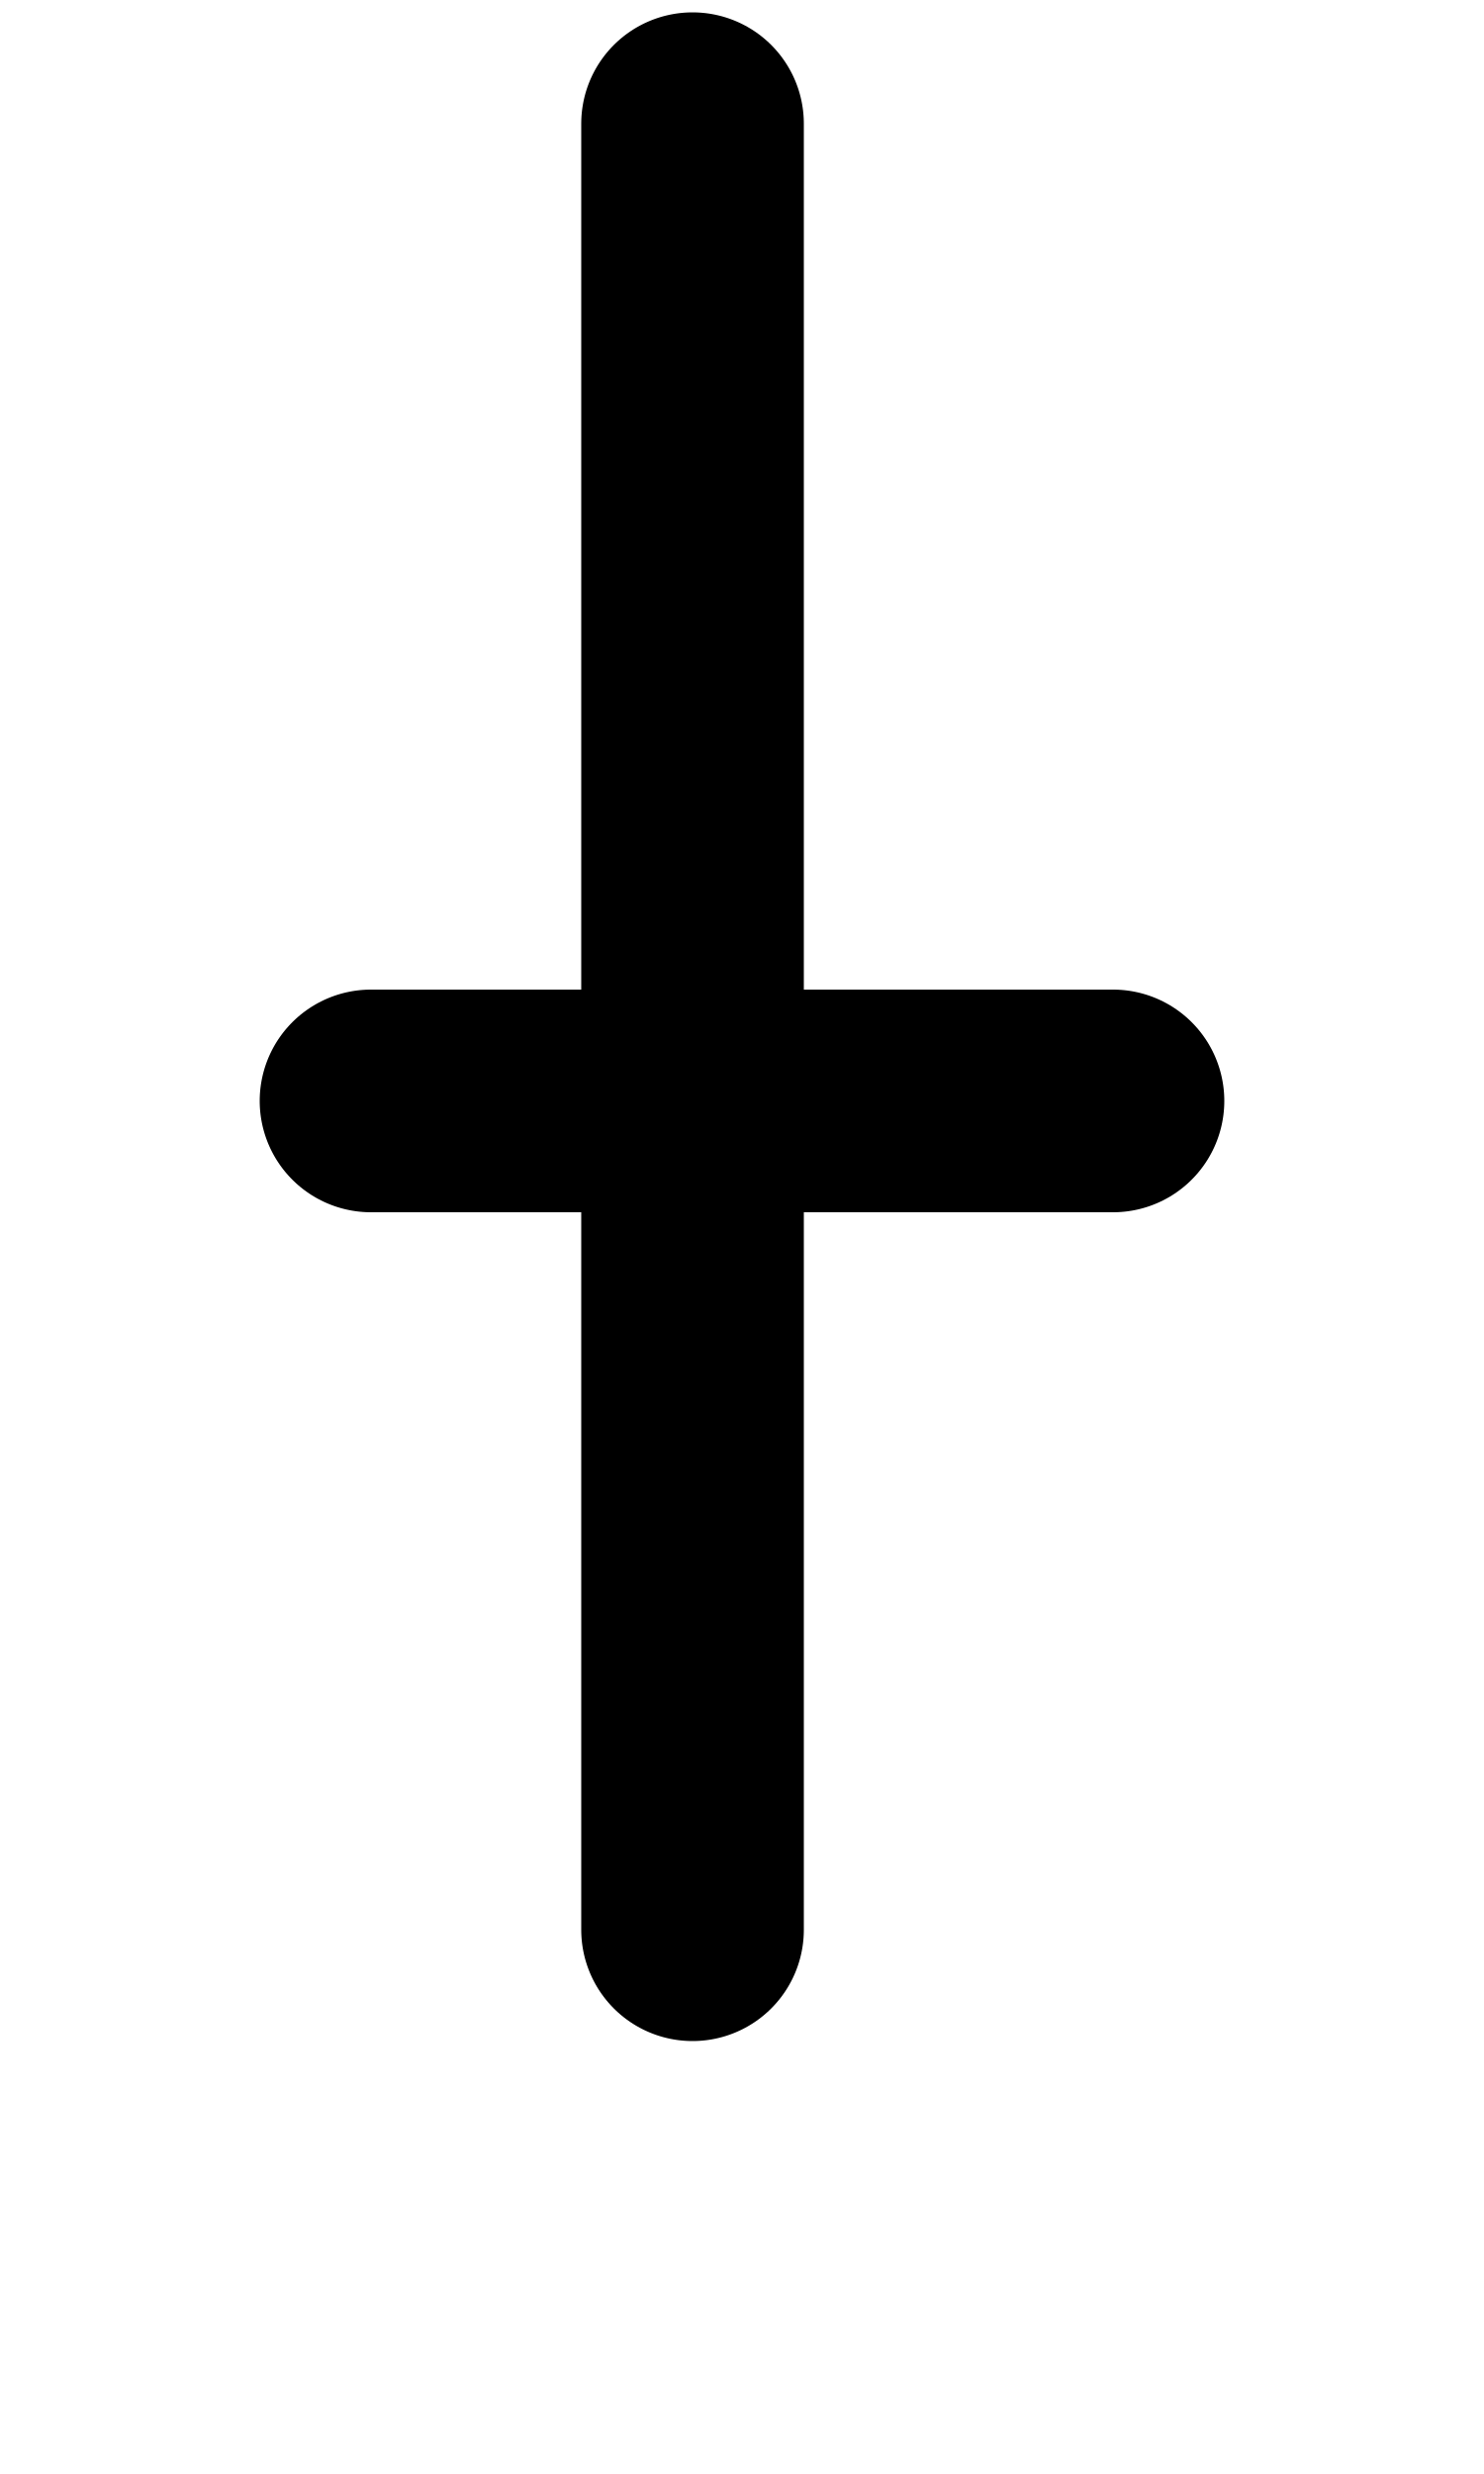
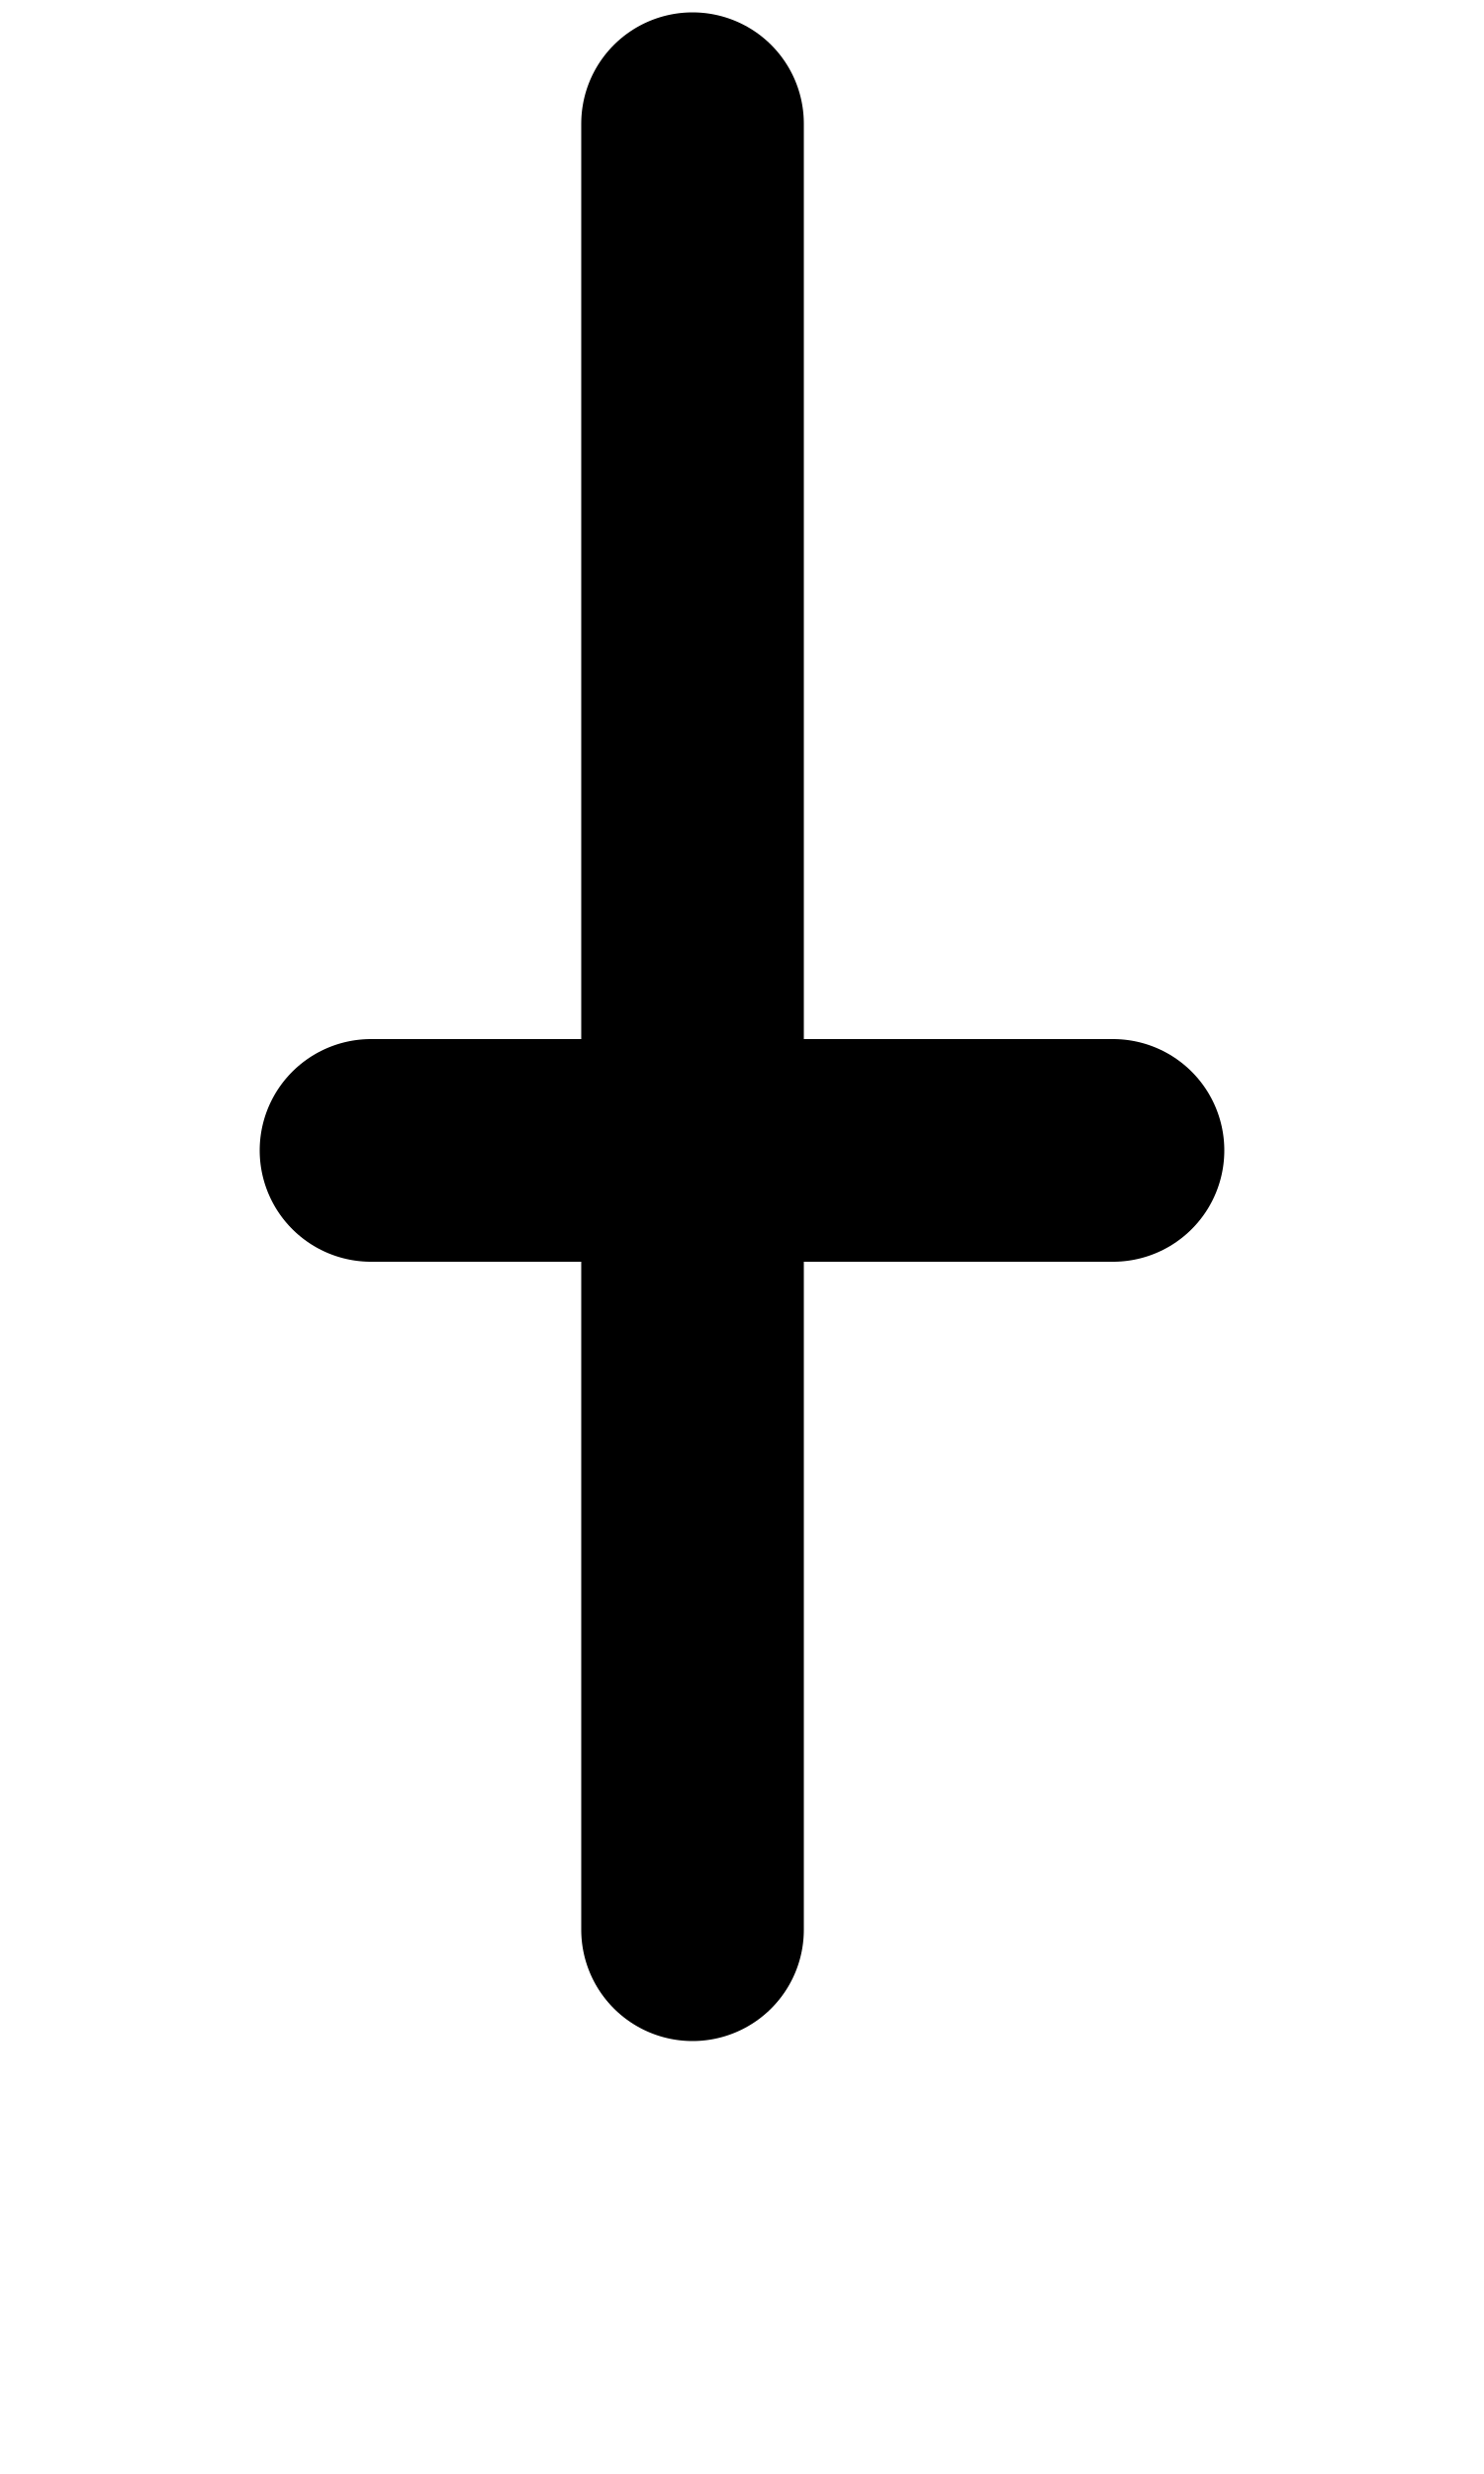
<svg xmlns="http://www.w3.org/2000/svg" viewBox="0 0 600.000 1000">
-   <path d="M 235.014 781.104 L 235.054 782.208 L 235.122 783.310 L 235.217 784.411 L 235.338 785.508 L 235.487 786.603 L 235.663 787.693 L 235.865 788.779 L 236.093 789.860 L 236.349 790.934 L 236.630 792.002 L 236.938 793.063 L 237.271 794.116 L 237.631 795.160 L 238.015 796.195 L 238.425 797.221 L 238.861 798.236 L 239.320 799.240 L 239.805 800.233 L 240.314 801.213 L 240.846 802.180 L 241.402 803.135 L 241.982 804.075 L 242.584 805.001 L 243.209 805.911 L 243.856 806.806 L 244.524 807.685 L 245.215 808.548 L 245.926 809.393 L 246.657 810.220 L 247.409 811.029 L 248.180 811.820 L 248.971 812.591 L 249.780 813.343 L 250.607 814.074 L 251.452 814.785 L 252.315 815.476 L 253.194 816.144 L 254.089 816.791 L 254.999 817.416 L 255.925 818.018 L 256.865 818.598 L 257.820 819.154 L 258.787 819.686 L 259.767 820.195 L 260.760 820.680 L 261.764 821.139 L 262.779 821.575 L 263.805 821.985 L 264.840 822.369 L 265.884 822.729 L 266.937 823.062 L 267.998 823.370 L 269.066 823.651 L 270.140 823.907 L 271.221 824.135 L 272.307 824.337 L 273.397 824.513 L 274.492 824.662 L 275.589 824.783 L 276.690 824.878 L 277.792 824.946 L 278.896 824.986 L 280.000 825.000 L 281.104 824.986 L 282.208 824.946 L 283.310 824.878 L 284.411 824.783 L 285.508 824.662 L 286.603 824.513 L 287.693 824.337 L 288.779 824.135 L 289.860 823.907 L 290.934 823.651 L 292.002 823.370 L 293.063 823.062 L 294.116 822.729 L 295.160 822.369 L 296.195 821.985 L 297.221 821.575 L 298.236 821.139 L 299.240 820.680 L 300.233 820.195 L 301.213 819.686 L 302.180 819.154 L 303.135 818.598 L 304.075 818.018 L 305.001 817.416 L 305.911 816.791 L 306.806 816.144 L 307.685 815.476 L 308.548 814.785 L 309.393 814.074 L 310.220 813.343 L 311.029 812.591 L 311.820 811.820 L 312.591 811.029 L 313.343 810.220 L 314.074 809.393 L 314.785 808.548 L 315.476 807.685 L 316.144 806.806 L 316.791 805.911 L 317.416 805.001 L 318.018 804.075 L 318.598 803.135 L 319.154 802.180 L 319.686 801.213 L 320.195 800.233 L 320.680 799.240 L 321.139 798.236 L 321.575 797.221 L 321.985 796.195 L 322.369 795.160 L 322.729 794.116 L 323.062 793.063 L 323.370 792.002 L 323.651 790.934 L 323.907 789.860 L 324.135 788.779 L 324.337 787.693 L 324.513 786.603 L 324.662 785.508 L 324.783 784.411 L 324.878 783.310 L 324.946 782.208 L 324.986 781.104 L 325.000 780.000 L 325.000 490.000 L 450.000 490.000 L 451.104 489.986 L 452.208 489.946 L 453.310 489.878 L 454.411 489.783 L 455.508 489.662 L 456.603 489.513 L 457.693 489.337 L 458.779 489.135 L 459.860 488.907 L 460.934 488.651 L 462.002 488.370 L 463.063 488.062 L 464.116 487.729 L 465.160 487.369 L 466.195 486.985 L 467.221 486.575 L 468.236 486.139 L 469.240 485.680 L 470.233 485.195 L 471.213 484.686 L 472.180 484.154 L 473.135 483.598 L 474.075 483.018 L 475.001 482.416 L 475.911 481.791 L 476.806 481.144 L 477.685 480.476 L 478.548 479.785 L 479.393 479.074 L 480.220 478.343 L 481.029 477.591 L 481.820 476.820 L 482.591 476.029 L 483.343 475.220 L 484.074 474.393 L 484.785 473.548 L 485.476 472.685 L 486.144 471.806 L 486.791 470.911 L 487.416 470.001 L 488.018 469.075 L 488.598 468.135 L 489.154 467.180 L 489.686 466.213 L 490.195 465.233 L 490.680 464.240 L 491.139 463.236 L 491.575 462.221 L 491.985 461.195 L 492.369 460.160 L 492.729 459.116 L 493.062 458.063 L 493.370 457.002 L 493.651 455.934 L 493.907 454.860 L 494.135 453.779 L 494.337 452.693 L 494.513 451.603 L 494.662 450.508 L 494.783 449.411 L 494.878 448.310 L 494.946 447.208 L 494.986 446.104 L 495.000 445.000 L 494.986 443.896 L 494.946 442.792 L 494.878 441.690 L 494.783 440.589 L 494.662 439.492 L 494.513 438.397 L 494.337 437.307 L 494.135 436.221 L 493.907 435.140 L 493.651 434.066 L 493.370 432.998 L 493.062 431.937 L 492.729 430.884 L 492.369 429.840 L 491.985 428.805 L 491.575 427.779 L 491.139 426.764 L 490.680 425.760 L 490.195 424.767 L 489.686 423.787 L 489.154 422.820 L 488.598 421.865 L 488.018 420.925 L 487.416 419.999 L 486.791 419.089 L 486.144 418.194 L 485.476 417.315 L 484.785 416.452 L 484.074 415.607 L 483.343 414.780 L 482.591 413.971 L 481.820 413.180 L 481.029 412.409 L 480.220 411.657 L 479.393 410.926 L 478.548 410.215 L 477.685 409.524 L 476.806 408.856 L 475.911 408.209 L 475.001 407.584 L 474.075 406.982 L 473.135 406.402 L 472.180 405.846 L 471.213 405.314 L 470.233 404.805 L 469.240 404.320 L 468.236 403.861 L 467.221 403.425 L 466.195 403.015 L 465.160 402.631 L 464.116 402.271 L 463.063 401.938 L 462.002 401.630 L 460.934 401.349 L 459.860 401.093 L 458.779 400.865 L 457.693 400.663 L 456.603 400.487 L 455.508 400.338 L 454.411 400.217 L 453.310 400.122 L 452.208 400.054 L 451.104 400.014 L 450.000 400.000 L 325.000 400.000 L 325.000 50.000 L 324.986 48.896 L 324.946 47.792 L 324.878 46.690 L 324.783 45.589 L 324.662 44.492 L 324.513 43.397 L 324.337 42.307 L 324.135 41.221 L 323.907 40.140 L 323.651 39.066 L 323.370 37.998 L 323.062 36.937 L 322.729 35.884 L 322.369 34.840 L 321.985 33.805 L 321.575 32.779 L 321.139 31.764 L 320.680 30.760 L 320.195 29.767 L 319.686 28.787 L 319.154 27.820 L 318.598 26.865 L 318.018 25.925 L 317.416 24.999 L 316.791 24.089 L 316.144 23.194 L 315.476 22.315 L 314.785 21.452 L 314.074 20.607 L 313.343 19.780 L 312.591 18.971 L 311.820 18.180 L 311.029 17.409 L 310.220 16.657 L 309.393 15.926 L 308.548 15.215 L 307.685 14.524 L 306.806 13.856 L 305.911 13.209 L 305.001 12.584 L 304.075 11.982 L 303.135 11.402 L 302.180 10.846 L 301.213 10.314 L 300.233 9.805 L 299.240 9.320 L 298.236 8.861 L 297.221 8.425 L 296.195 8.015 L 295.160 7.631 L 294.116 7.271 L 293.063 6.938 L 292.002 6.630 L 290.934 6.349 L 289.860 6.093 L 288.779 5.865 L 287.693 5.663 L 286.603 5.487 L 285.508 5.338 L 284.411 5.217 L 283.310 5.122 L 282.208 5.054 L 281.104 5.014 L 280.000 5.000 L 278.896 5.014 L 277.792 5.054 L 276.690 5.122 L 275.589 5.217 L 274.492 5.338 L 273.397 5.487 L 272.307 5.663 L 271.221 5.865 L 270.140 6.093 L 269.066 6.349 L 267.998 6.630 L 266.937 6.938 L 265.884 7.271 L 264.840 7.631 L 263.805 8.015 L 262.779 8.425 L 261.764 8.861 L 260.760 9.320 L 259.767 9.805 L 258.787 10.314 L 257.820 10.846 L 256.865 11.402 L 255.925 11.982 L 254.999 12.584 L 254.089 13.209 L 253.194 13.856 L 252.315 14.524 L 251.452 15.215 L 250.607 15.926 L 249.780 16.657 L 248.971 17.409 L 248.180 18.180 L 247.409 18.971 L 246.657 19.780 L 245.926 20.607 L 245.215 21.452 L 244.524 22.315 L 243.856 23.194 L 243.209 24.089 L 242.584 24.999 L 241.982 25.925 L 241.402 26.865 L 240.846 27.820 L 240.314 28.787 L 239.805 29.767 L 239.320 30.760 L 238.861 31.764 L 238.425 32.779 L 238.015 33.805 L 237.631 34.840 L 237.271 35.884 L 236.938 36.937 L 236.630 37.998 L 236.349 39.066 L 236.093 40.140 L 235.865 41.221 L 235.663 42.307 L 235.487 43.397 L 235.338 44.492 L 235.217 45.589 L 235.122 46.690 L 235.054 47.792 L 235.014 48.896 L 235.000 50.000 L 235.000 400.000 L 150.000 400.000 L 148.896 400.014 L 147.792 400.054 L 146.690 400.122 L 145.589 400.217 L 144.492 400.338 L 143.397 400.487 L 142.307 400.663 L 141.221 400.865 L 140.140 401.093 L 139.066 401.349 L 137.998 401.630 L 136.937 401.938 L 135.884 402.271 L 134.840 402.631 L 133.805 403.015 L 132.779 403.425 L 131.764 403.861 L 130.760 404.320 L 129.767 404.805 L 128.787 405.314 L 127.820 405.846 L 126.865 406.402 L 125.925 406.982 L 124.999 407.584 L 124.089 408.209 L 123.194 408.856 L 122.315 409.524 L 121.452 410.215 L 120.607 410.926 L 119.780 411.657 L 118.971 412.409 L 118.180 413.180 L 117.409 413.971 L 116.657 414.780 L 115.926 415.607 L 115.215 416.452 L 114.524 417.315 L 113.856 418.194 L 113.209 419.089 L 112.584 419.999 L 111.982 420.925 L 111.402 421.865 L 110.846 422.820 L 110.314 423.787 L 109.805 424.767 L 109.320 425.760 L 108.861 426.764 L 108.425 427.779 L 108.015 428.805 L 107.631 429.840 L 107.271 430.884 L 106.938 431.937 L 106.630 432.998 L 106.349 434.066 L 106.093 435.140 L 105.865 436.221 L 105.663 437.307 L 105.487 438.397 L 105.338 439.492 L 105.217 440.589 L 105.122 441.690 L 105.054 442.792 L 105.014 443.896 L 105.000 445.000 L 105.014 446.104 L 105.054 447.208 L 105.122 448.310 L 105.217 449.411 L 105.338 450.508 L 105.487 451.603 L 105.663 452.693 L 105.865 453.779 L 106.093 454.860 L 106.349 455.934 L 106.630 457.002 L 106.938 458.063 L 107.271 459.116 L 107.631 460.160 L 108.015 461.195 L 108.425 462.221 L 108.861 463.236 L 109.320 464.240 L 109.805 465.233 L 110.314 466.213 L 110.846 467.180 L 111.402 468.135 L 111.982 469.075 L 112.584 470.001 L 113.209 470.911 L 113.856 471.806 L 114.524 472.685 L 115.215 473.548 L 115.926 474.393 L 116.657 475.220 L 117.409 476.029 L 118.180 476.820 L 118.971 477.591 L 119.780 478.343 L 120.607 479.074 L 121.452 479.785 L 122.315 480.476 L 123.194 481.144 L 124.089 481.791 L 124.999 482.416 L 125.925 483.018 L 126.865 483.598 L 127.820 484.154 L 128.787 484.686 L 129.767 485.195 L 130.760 485.680 L 131.764 486.139 L 132.779 486.575 L 133.805 486.985 L 134.840 487.369 L 135.884 487.729 L 136.937 488.062 L 137.998 488.370 L 139.066 488.651 L 140.140 488.907 L 141.221 489.135 L 142.307 489.337 L 143.397 489.513 L 144.492 489.662 L 145.589 489.783 L 146.690 489.878 L 147.792 489.946 L 148.896 489.986 L 150.000 490.000 L 235.000 490.000 L 235.000 780.000 L 235.014 781.104 Z" fill="black" fill-rule="evenodd" />
+   <path d="M 235.014 781.104 L 235.054 782.208 L 235.122 783.310 L 235.217 784.411 L 235.338 785.508 L 235.487 786.603 L 235.663 787.693 L 235.865 788.779 L 236.093 789.860 L 236.349 790.934 L 236.630 792.002 L 236.938 793.063 L 237.271 794.116 L 237.631 795.160 L 238.015 796.195 L 238.425 797.221 L 238.861 798.236 L 239.320 799.240 L 239.805 800.233 L 240.314 801.213 L 240.846 802.180 L 241.402 803.135 L 241.982 804.075 L 242.584 805.001 L 243.209 805.911 L 243.856 806.806 L 244.524 807.685 L 245.215 808.548 L 245.926 809.393 L 246.657 810.220 L 247.409 811.029 L 248.180 811.820 L 248.971 812.591 L 249.780 813.343 L 250.607 814.074 L 251.452 814.785 L 252.315 815.476 L 253.194 816.144 L 254.089 816.791 L 254.999 817.416 L 255.925 818.018 L 256.865 818.598 L 257.820 819.154 L 258.787 819.686 L 259.767 820.195 L 260.760 820.680 L 261.764 821.139 L 262.779 821.575 L 263.805 821.985 L 264.840 822.369 L 265.884 822.729 L 266.937 823.062 L 267.998 823.370 L 269.066 823.651 L 270.140 823.907 L 271.221 824.135 L 272.307 824.337 L 273.397 824.513 L 274.492 824.662 L 275.589 824.783 L 276.690 824.878 L 277.792 824.946 L 278.896 824.986 L 280.000 825.000 L 281.104 824.986 L 282.208 824.946 L 283.310 824.878 L 284.411 824.783 L 285.508 824.662 L 286.603 824.513 L 287.693 824.337 L 288.779 824.135 L 289.860 823.907 L 290.934 823.651 L 292.002 823.370 L 293.063 823.062 L 294.116 822.729 L 295.160 822.369 L 296.195 821.985 L 297.221 821.575 L 298.236 821.139 L 299.240 820.680 L 300.233 820.195 L 301.213 819.686 L 302.180 819.154 L 303.135 818.598 L 304.075 818.018 L 305.001 817.416 L 305.911 816.791 L 306.806 816.144 L 307.685 815.476 L 308.548 814.785 L 309.393 814.074 L 310.220 813.343 L 311.029 812.591 L 311.820 811.820 L 312.591 811.029 L 313.343 810.220 L 314.074 809.393 L 314.785 808.548 L 315.476 807.685 L 316.144 806.806 L 316.791 805.911 L 317.416 805.001 L 318.018 804.075 L 318.598 803.135 L 319.154 802.180 L 319.686 801.213 L 320.195 800.233 L 320.680 799.240 L 321.139 798.236 L 321.575 797.221 L 321.985 796.195 L 322.369 795.160 L 322.729 794.116 L 323.062 793.063 L 323.370 792.002 L 323.651 790.934 L 323.907 789.860 L 324.135 788.779 L 324.337 787.693 L 324.513 786.603 L 324.662 785.508 L 324.783 784.411 L 324.878 783.310 L 324.946 782.208 L 324.986 781.104 L 325.000 780.000 L 325.000 510.000 L 450.000 510.000 L 451.104 509.986 L 452.208 509.946 L 453.310 509.878 L 454.411 509.783 L 455.508 509.662 L 456.603 509.513 L 457.693 509.337 L 458.779 509.135 L 459.860 508.907 L 460.934 508.651 L 462.002 508.370 L 463.063 508.062 L 464.116 507.729 L 465.160 507.369 L 466.195 506.985 L 467.221 506.575 L 468.236 506.139 L 469.240 505.680 L 470.233 505.195 L 471.213 504.686 L 472.180 504.154 L 473.135 503.598 L 474.075 503.018 L 475.001 502.416 L 475.911 501.791 L 476.806 501.144 L 477.685 500.476 L 478.548 499.785 L 479.393 499.074 L 480.220 498.343 L 481.029 497.591 L 481.820 496.820 L 482.591 496.029 L 483.343 495.220 L 484.074 494.393 L 484.785 493.548 L 485.476 492.685 L 486.144 491.806 L 486.791 490.911 L 487.416 490.001 L 488.018 489.075 L 488.598 488.135 L 489.154 487.180 L 489.686 486.213 L 490.195 485.233 L 490.680 484.240 L 491.139 483.236 L 491.575 482.221 L 491.985 481.195 L 492.369 480.160 L 492.729 479.116 L 493.062 478.063 L 493.370 477.002 L 493.651 475.934 L 493.907 474.860 L 494.135 473.779 L 494.337 472.693 L 494.513 471.603 L 494.662 470.508 L 494.783 469.411 L 494.878 468.310 L 494.946 467.208 L 494.986 466.104 L 495.000 465.000 L 494.986 463.896 L 494.946 462.792 L 494.878 461.690 L 494.783 460.589 L 494.662 459.492 L 494.513 458.397 L 494.337 457.307 L 494.135 456.221 L 493.907 455.140 L 493.651 454.066 L 493.370 452.998 L 493.062 451.937 L 492.729 450.884 L 492.369 449.840 L 491.985 448.805 L 491.575 447.779 L 491.139 446.764 L 490.680 445.760 L 490.195 444.767 L 489.686 443.787 L 489.154 442.820 L 488.598 441.865 L 488.018 440.925 L 487.416 439.999 L 486.791 439.089 L 486.144 438.194 L 485.476 437.315 L 484.785 436.452 L 484.074 435.607 L 483.343 434.780 L 482.591 433.971 L 481.820 433.180 L 481.029 432.409 L 480.220 431.657 L 479.393 430.926 L 478.548 430.215 L 477.685 429.524 L 476.806 428.856 L 475.911 428.209 L 475.001 427.584 L 474.075 426.982 L 473.135 426.402 L 472.180 425.846 L 471.213 425.314 L 470.233 424.805 L 469.240 424.320 L 468.236 423.861 L 467.221 423.425 L 466.195 423.015 L 465.160 422.631 L 464.116 422.271 L 463.063 421.938 L 462.002 421.630 L 460.934 421.349 L 459.860 421.093 L 458.779 420.865 L 457.693 420.663 L 456.603 420.487 L 455.508 420.338 L 454.411 420.217 L 453.310 420.122 L 452.208 420.054 L 451.104 420.014 L 450.000 420.000 L 325.000 420.000 L 325.000 50.000 L 324.986 48.896 L 324.946 47.792 L 324.878 46.690 L 324.783 45.589 L 324.662 44.492 L 324.513 43.397 L 324.337 42.307 L 324.135 41.221 L 323.907 40.140 L 323.651 39.066 L 323.370 37.998 L 323.062 36.937 L 322.729 35.884 L 322.369 34.840 L 321.985 33.805 L 321.575 32.779 L 321.139 31.764 L 320.680 30.760 L 320.195 29.767 L 319.686 28.787 L 319.154 27.820 L 318.598 26.865 L 318.018 25.925 L 317.416 24.999 L 316.791 24.089 L 316.144 23.194 L 315.476 22.315 L 314.785 21.452 L 314.074 20.607 L 313.343 19.780 L 312.591 18.971 L 311.820 18.180 L 311.029 17.409 L 310.220 16.657 L 309.393 15.926 L 308.548 15.215 L 307.685 14.524 L 306.806 13.856 L 305.911 13.209 L 305.001 12.584 L 304.075 11.982 L 303.135 11.402 L 302.180 10.846 L 301.213 10.314 L 300.233 9.805 L 299.240 9.320 L 298.236 8.861 L 297.221 8.425 L 296.195 8.015 L 295.160 7.631 L 294.116 7.271 L 293.063 6.938 L 292.002 6.630 L 290.934 6.349 L 289.860 6.093 L 288.779 5.865 L 287.693 5.663 L 286.603 5.487 L 285.508 5.338 L 284.411 5.217 L 283.310 5.122 L 282.208 5.054 L 281.104 5.014 L 280.000 5.000 L 278.896 5.014 L 277.792 5.054 L 276.690 5.122 L 275.589 5.217 L 274.492 5.338 L 273.397 5.487 L 272.307 5.663 L 271.221 5.865 L 270.140 6.093 L 269.066 6.349 L 267.998 6.630 L 266.937 6.938 L 265.884 7.271 L 264.840 7.631 L 263.805 8.015 L 262.779 8.425 L 261.764 8.861 L 260.760 9.320 L 259.767 9.805 L 258.787 10.314 L 257.820 10.846 L 256.865 11.402 L 255.925 11.982 L 254.999 12.584 L 254.089 13.209 L 253.194 13.856 L 252.315 14.524 L 251.452 15.215 L 250.607 15.926 L 249.780 16.657 L 248.971 17.409 L 248.180 18.180 L 247.409 18.971 L 246.657 19.780 L 245.926 20.607 L 245.215 21.452 L 244.524 22.315 L 243.856 23.194 L 243.209 24.089 L 242.584 24.999 L 241.982 25.925 L 241.402 26.865 L 240.846 27.820 L 240.314 28.787 L 239.805 29.767 L 239.320 30.760 L 238.861 31.764 L 238.425 32.779 L 238.015 33.805 L 237.631 34.840 L 237.271 35.884 L 236.938 36.937 L 236.630 37.998 L 236.349 39.066 L 236.093 40.140 L 235.865 41.221 L 235.663 42.307 L 235.487 43.397 L 235.338 44.492 L 235.217 45.589 L 235.122 46.690 L 235.054 47.792 L 235.014 48.896 L 235.000 50.000 L 235.000 420.000 L 150.000 420.000 L 148.896 420.014 L 147.792 420.054 L 146.690 420.122 L 145.589 420.217 L 144.492 420.338 L 143.397 420.487 L 142.307 420.663 L 141.221 420.865 L 140.140 421.093 L 139.066 421.349 L 137.998 421.630 L 136.937 421.938 L 135.884 422.271 L 134.840 422.631 L 133.805 423.015 L 132.779 423.425 L 131.764 423.861 L 130.760 424.320 L 129.767 424.805 L 128.787 425.314 L 127.820 425.846 L 126.865 426.402 L 125.925 426.982 L 124.999 427.584 L 124.089 428.209 L 123.194 428.856 L 122.315 429.524 L 121.452 430.215 L 120.607 430.926 L 119.780 431.657 L 118.971 432.409 L 118.180 433.180 L 117.409 433.971 L 116.657 434.780 L 115.926 435.607 L 115.215 436.452 L 114.524 437.315 L 113.856 438.194 L 113.209 439.089 L 112.584 439.999 L 111.982 440.925 L 111.402 441.865 L 110.846 442.820 L 110.314 443.787 L 109.805 444.767 L 109.320 445.760 L 108.861 446.764 L 108.425 447.779 L 108.015 448.805 L 107.631 449.840 L 107.271 450.884 L 106.938 451.937 L 106.630 452.998 L 106.349 454.066 L 106.093 455.140 L 105.865 456.221 L 105.663 457.307 L 105.487 458.397 L 105.338 459.492 L 105.217 460.589 L 105.122 461.690 L 105.054 462.792 L 105.014 463.896 L 105.000 465.000 L 105.014 466.104 L 105.054 467.208 L 105.122 468.310 L 105.217 469.411 L 105.338 470.508 L 105.487 471.603 L 105.663 472.693 L 105.865 473.779 L 106.093 474.860 L 106.349 475.934 L 106.630 477.002 L 106.938 478.063 L 107.271 479.116 L 107.631 480.160 L 108.015 481.195 L 108.425 482.221 L 108.861 483.236 L 109.320 484.240 L 109.805 485.233 L 110.314 486.213 L 110.846 487.180 L 111.402 488.135 L 111.982 489.075 L 112.584 490.001 L 113.209 490.911 L 113.856 491.806 L 114.524 492.685 L 115.215 493.548 L 115.926 494.393 L 116.657 495.220 L 117.409 496.029 L 118.180 496.820 L 118.971 497.591 L 119.780 498.343 L 120.607 499.074 L 121.452 499.785 L 122.315 500.476 L 123.194 501.144 L 124.089 501.791 L 124.999 502.416 L 125.925 503.018 L 126.865 503.598 L 127.820 504.154 L 128.787 504.686 L 129.767 505.195 L 130.760 505.680 L 131.764 506.139 L 132.779 506.575 L 133.805 506.985 L 134.840 507.369 L 135.884 507.729 L 136.937 508.062 L 137.998 508.370 L 139.066 508.651 L 140.140 508.907 L 141.221 509.135 L 142.307 509.337 L 143.397 509.513 L 144.492 509.662 L 145.589 509.783 L 146.690 509.878 L 147.792 509.946 L 148.896 509.986 L 150.000 510.000 L 235.000 510.000 L 235.000 780.000 L 235.014 781.104 Z" fill="black" fill-rule="evenodd" />
</svg>
